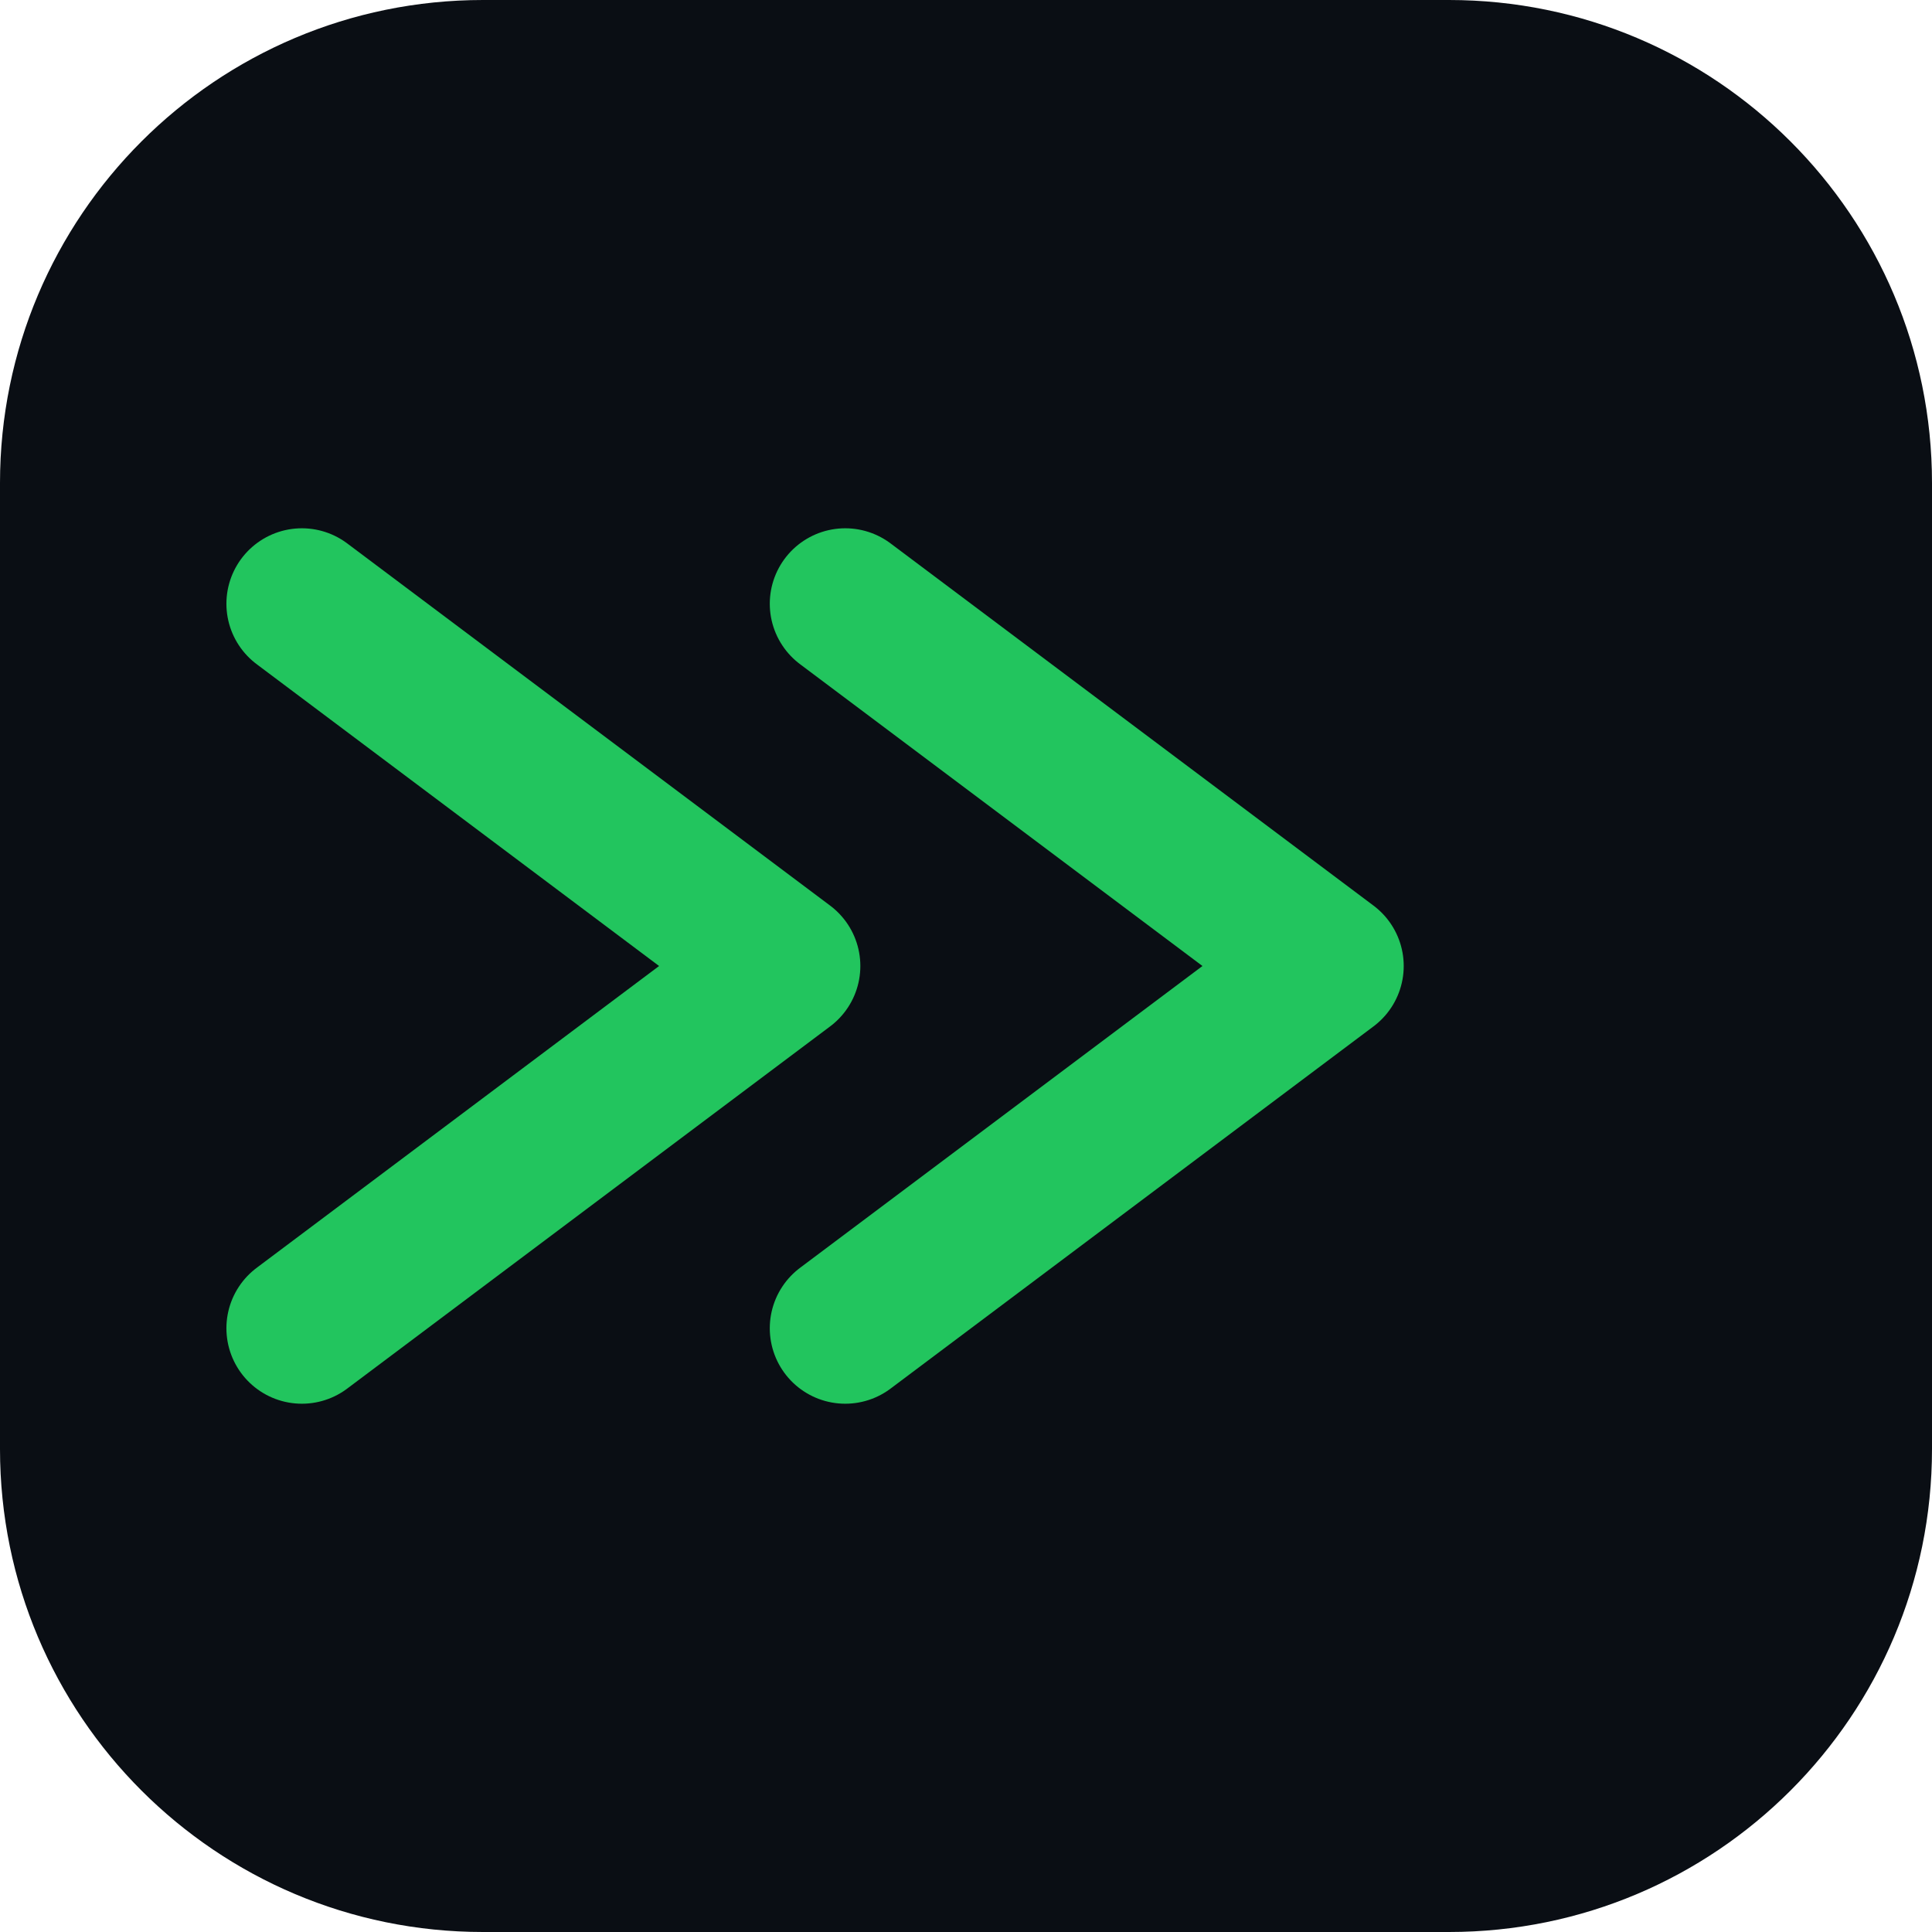
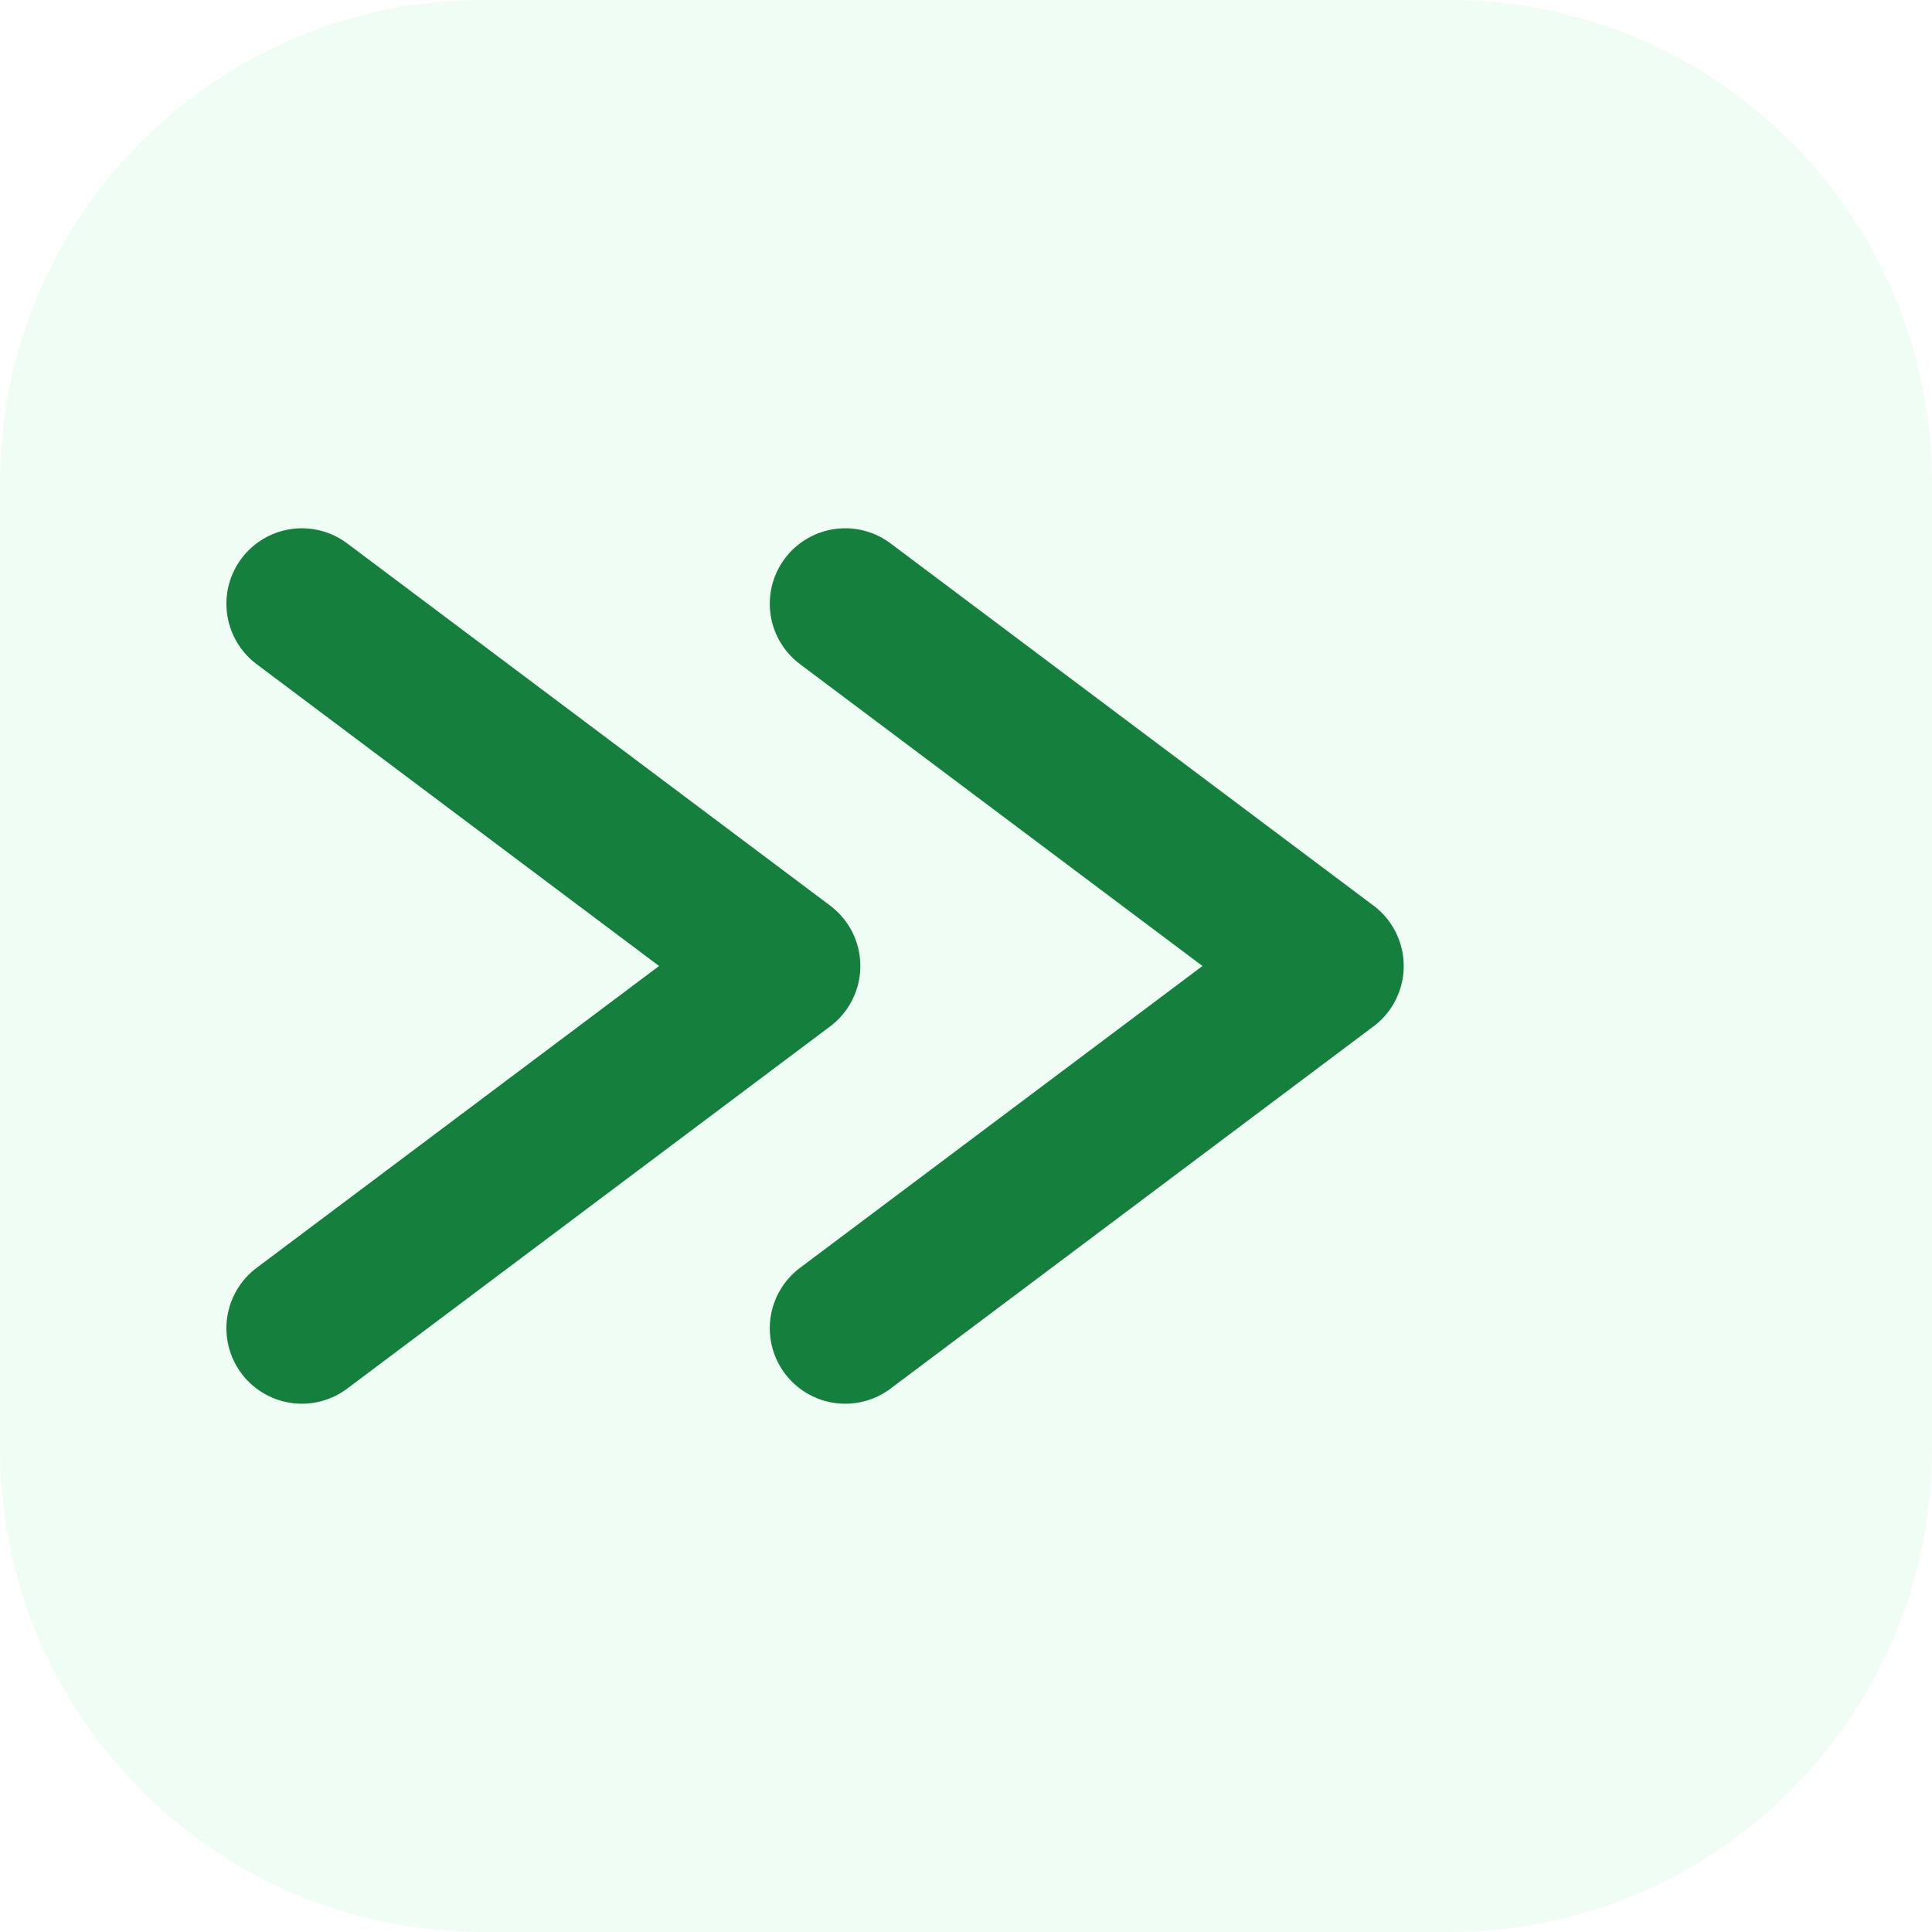
<svg xmlns="http://www.w3.org/2000/svg" width="32" height="32" viewBox="0 0 32 32">
-   <rect width="32" height="32" rx="8" fill="#0a0e14" />
-   <polyline points="5,10 13,16 5,22" stroke="#22c55e" stroke-width="2.5" fill="none" stroke-linecap="round" stroke-linejoin="round" />
-   <polyline points="14,10 22,16 14,22" stroke="#22c55e" stroke-width="2.5" fill="none" stroke-linecap="round" stroke-linejoin="round" />
+   <rect width="32" height="32" rx="8" fill="#f0fdf4" />
+   <polyline points="5,10 13,16 5,22" stroke="#15803d" stroke-width="2.5" fill="none" stroke-linecap="round" stroke-linejoin="round" />
+   <polyline points="14,10 22,16 14,22" stroke="#15803d" stroke-width="2.5" fill="none" stroke-linecap="round" stroke-linejoin="round" />
</svg>
